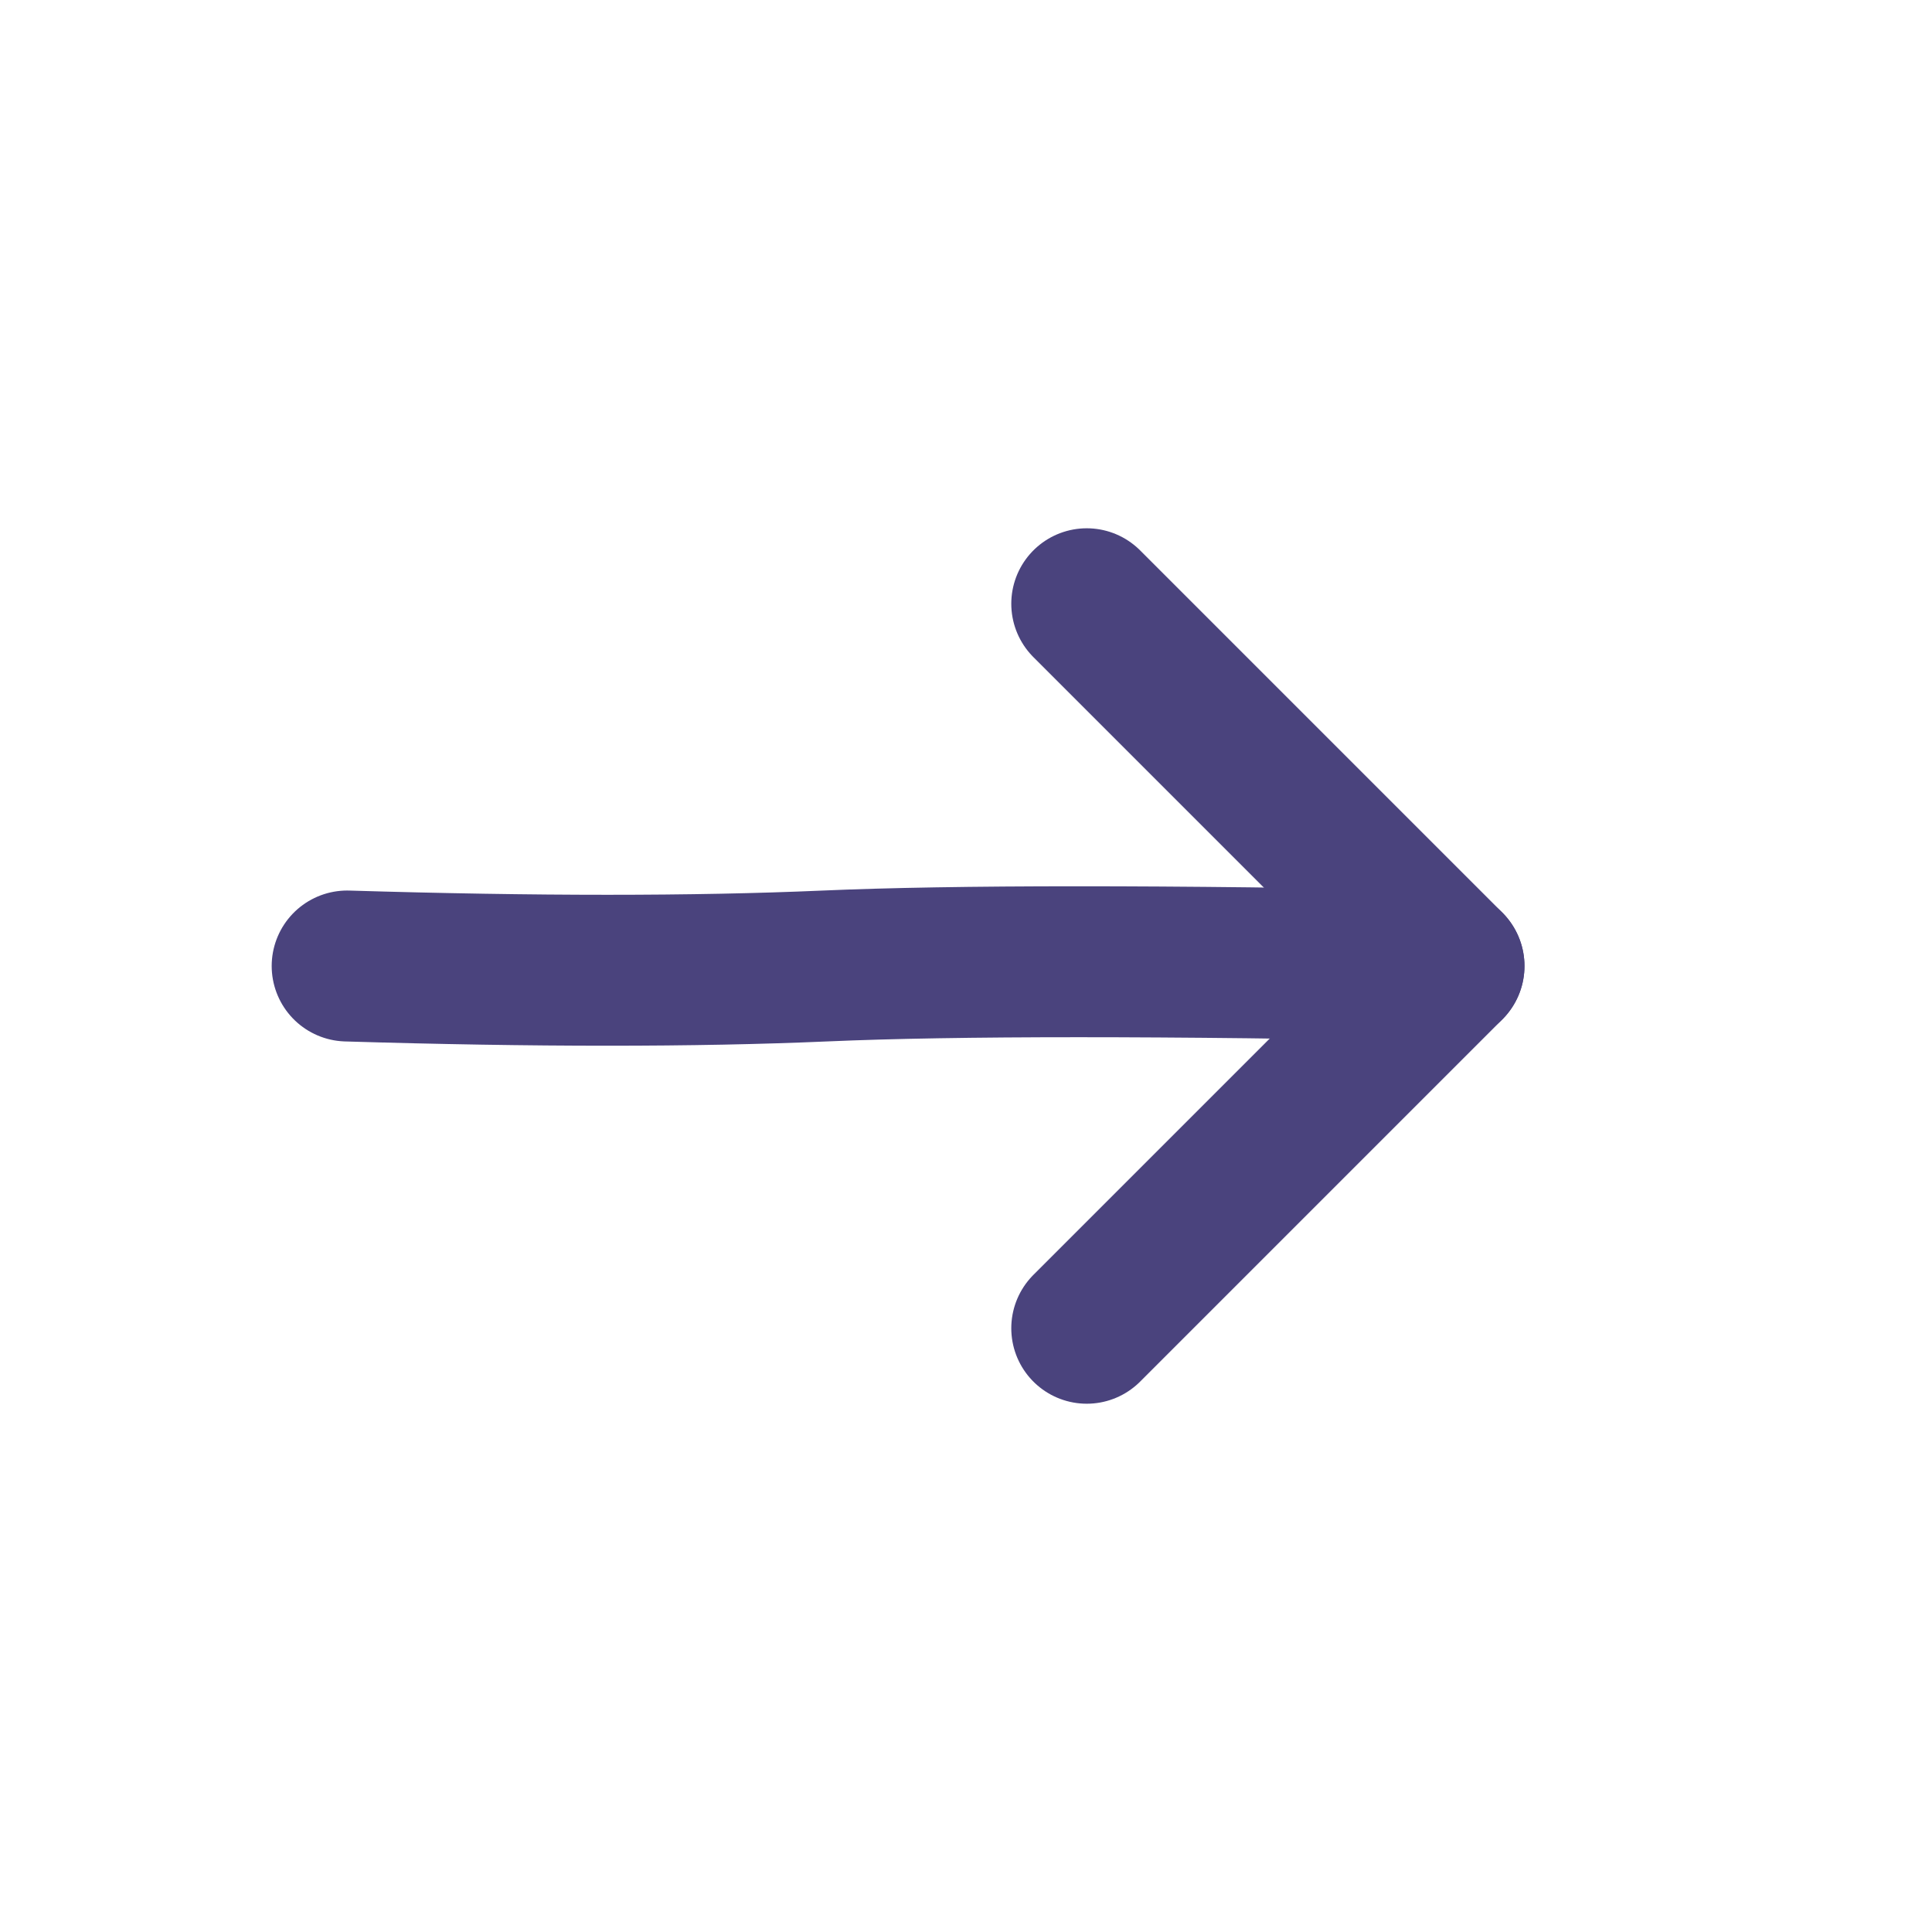
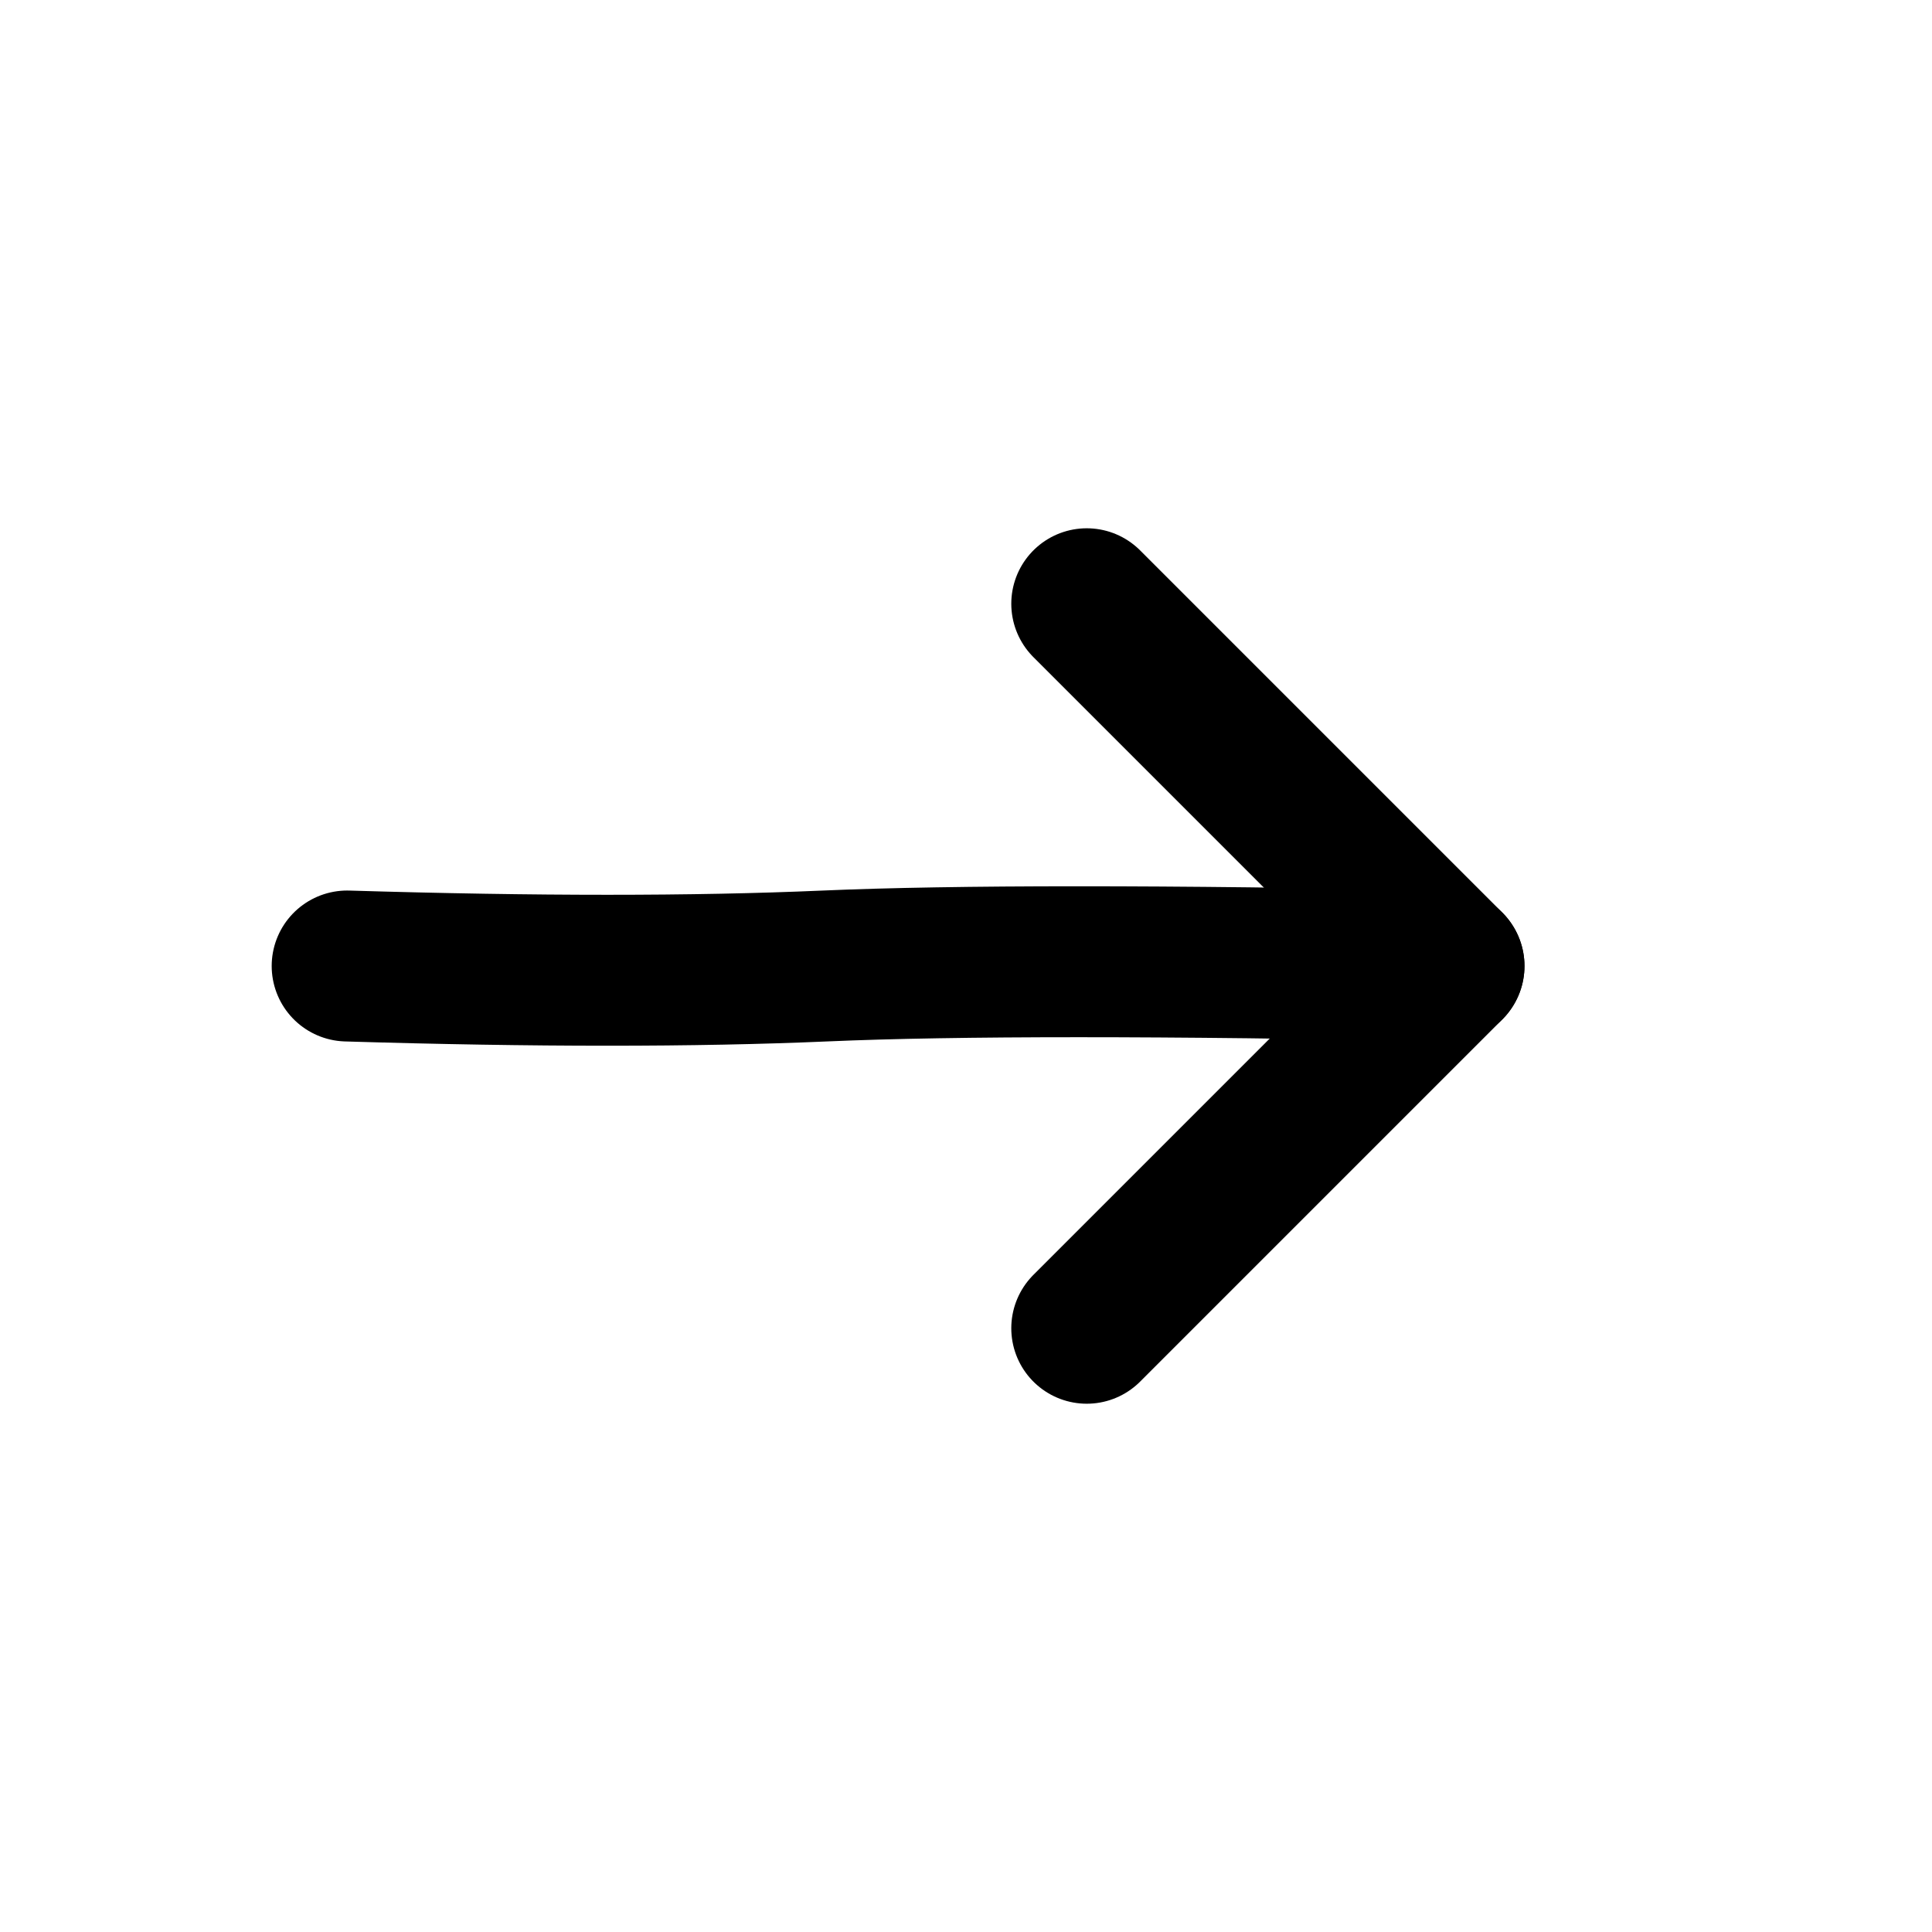
<svg xmlns="http://www.w3.org/2000/svg" width="16px" height="16px" viewBox="0 0 16 16" version="1.1">
  <g id="next-icon" stroke="none" fill="none" fill-rule="evenodd" stroke-linecap="round" stroke-linejoin="round" stroke-width="1">
-     <g id="next" transform="translate(3, 5)" stroke="#4A437D">
+     <g id="next" transform="translate(3, 5)" stroke="currentColor">
      <polyline id="Path" stroke-width="1.25" points="6 0 9 3 6 6" />
-       <path d="M-0.125,3 C1.432,3.047 2.75,3.047 3.83,3 C4.909,2.953 6.633,2.953 9,3" id="Path" stroke-width="1.25" fill="#4A437D" />
+       <path d="M-0.125,3 C1.432,3.047 2.75,3.047 3.83,3 C4.909,2.953 6.633,2.953 9,3" id="Path" stroke-width="1.25" fill="#50556B" />
    </g>
  </g>
</svg>
